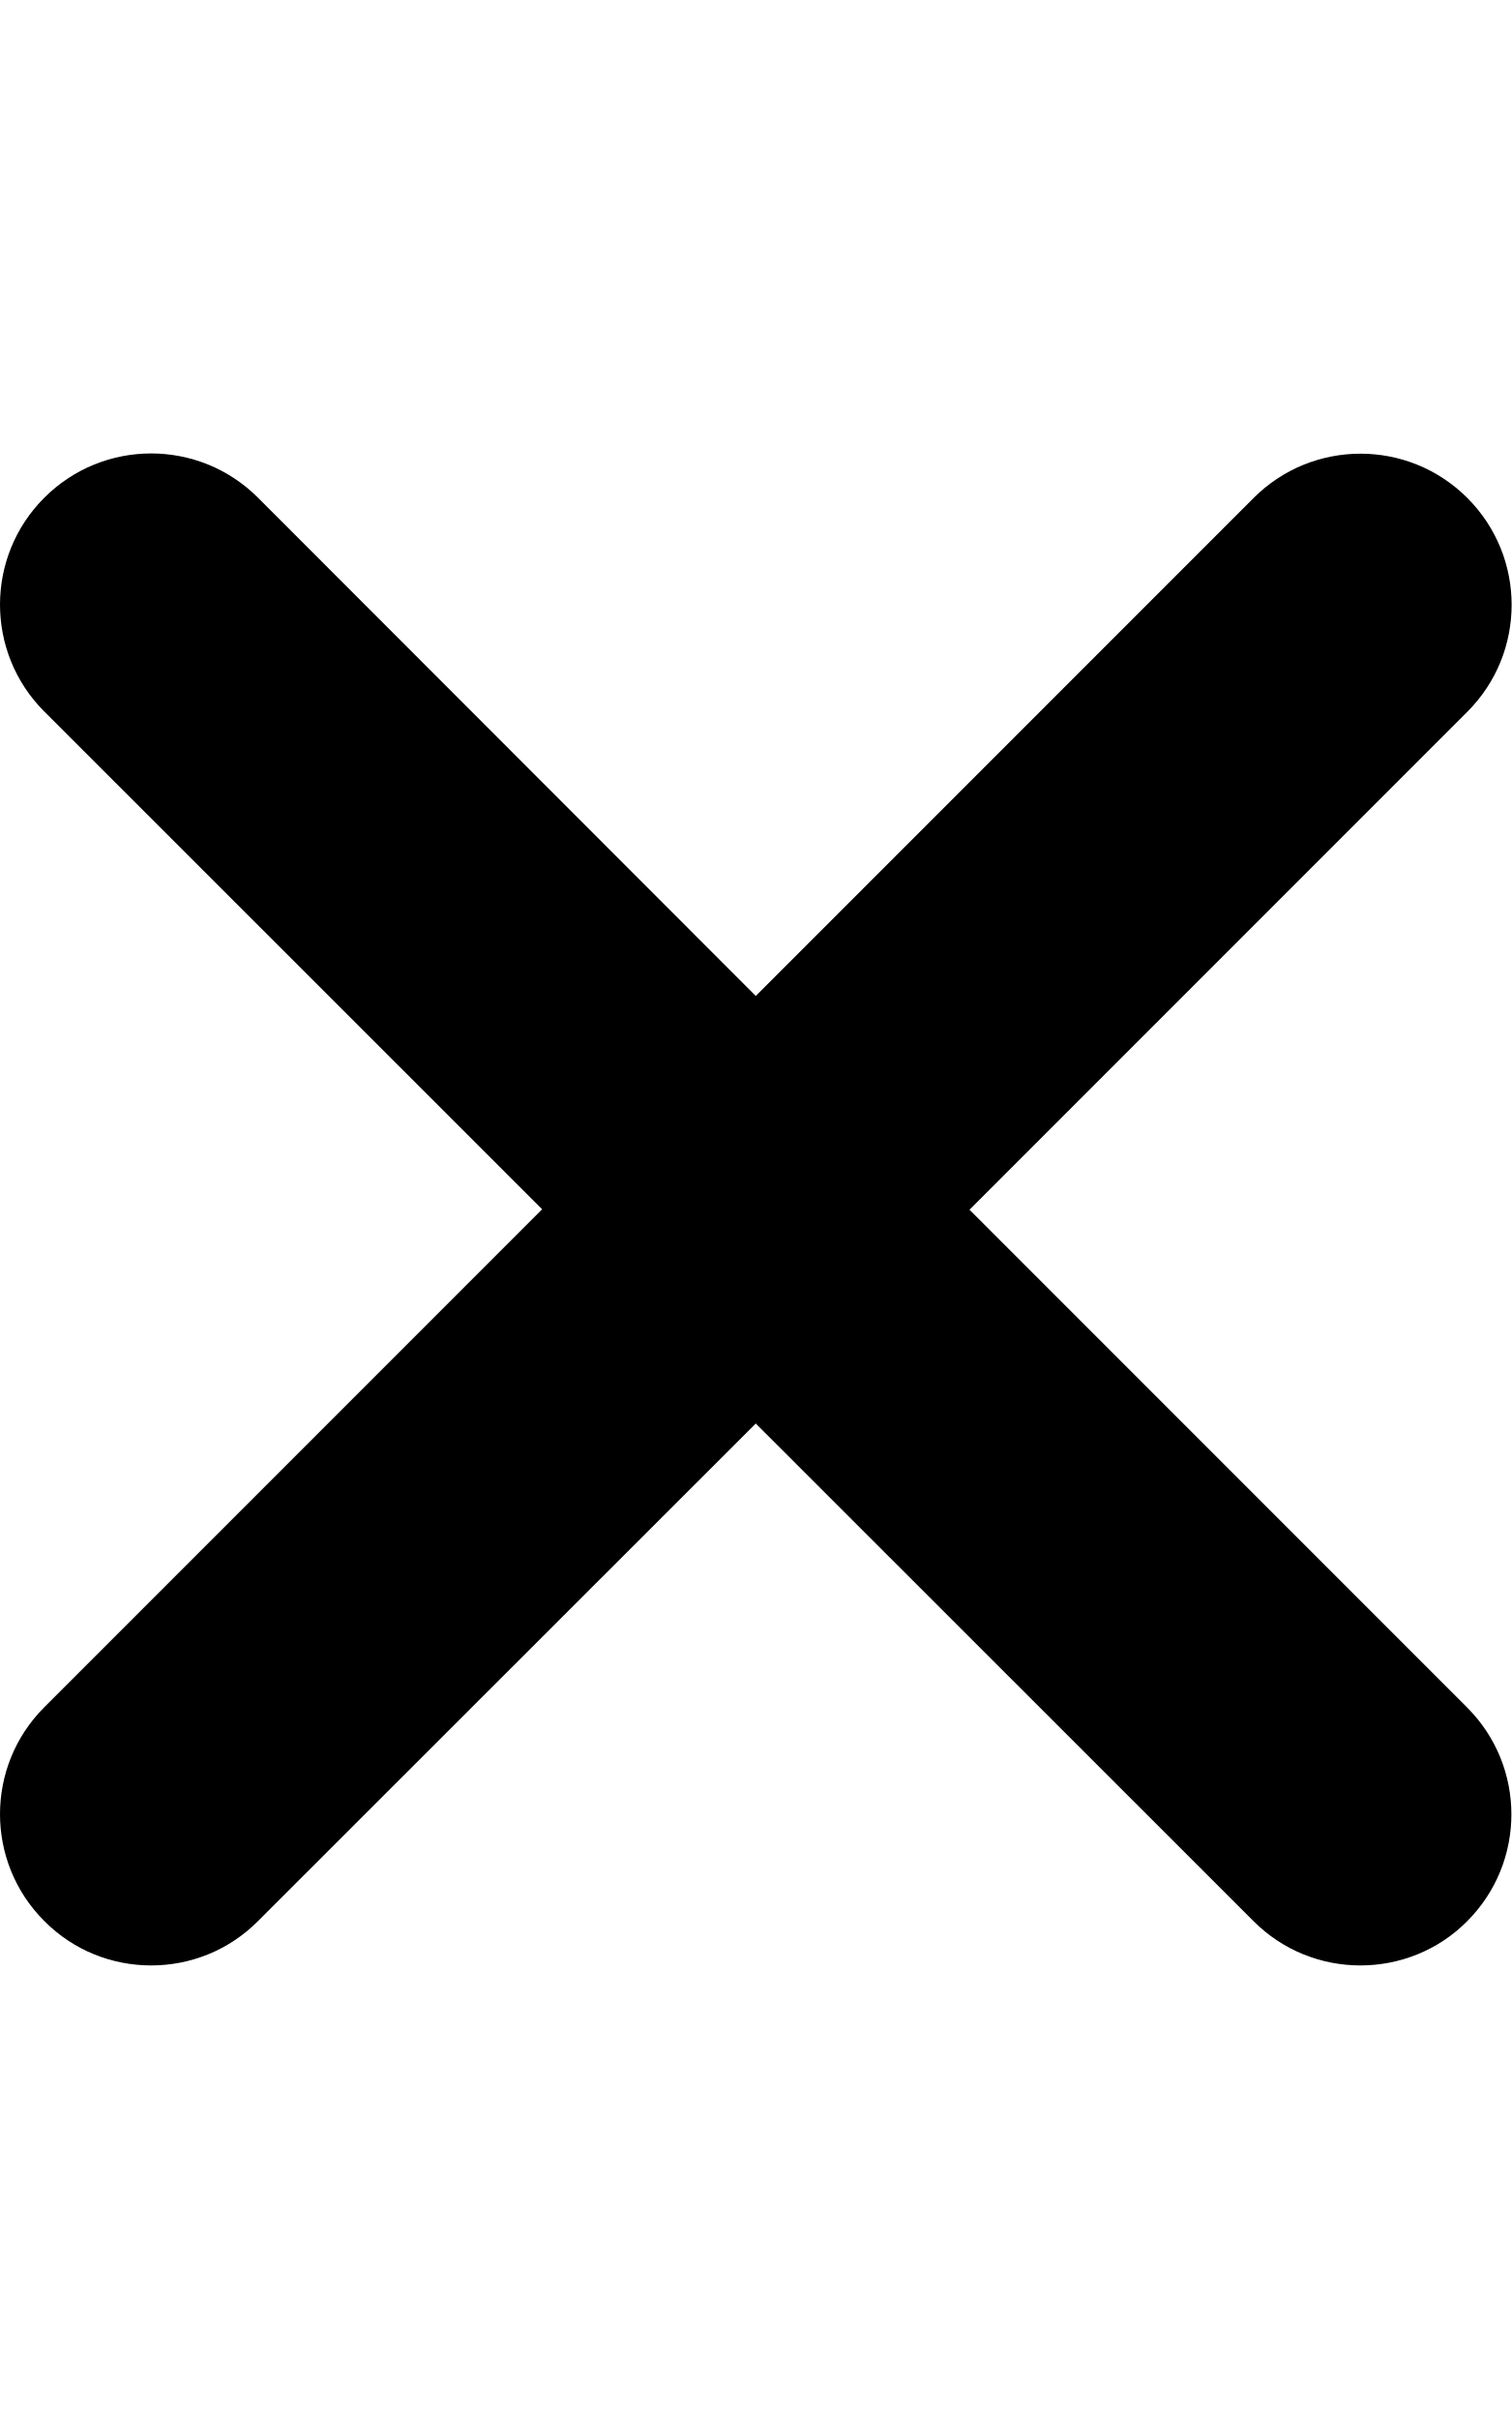
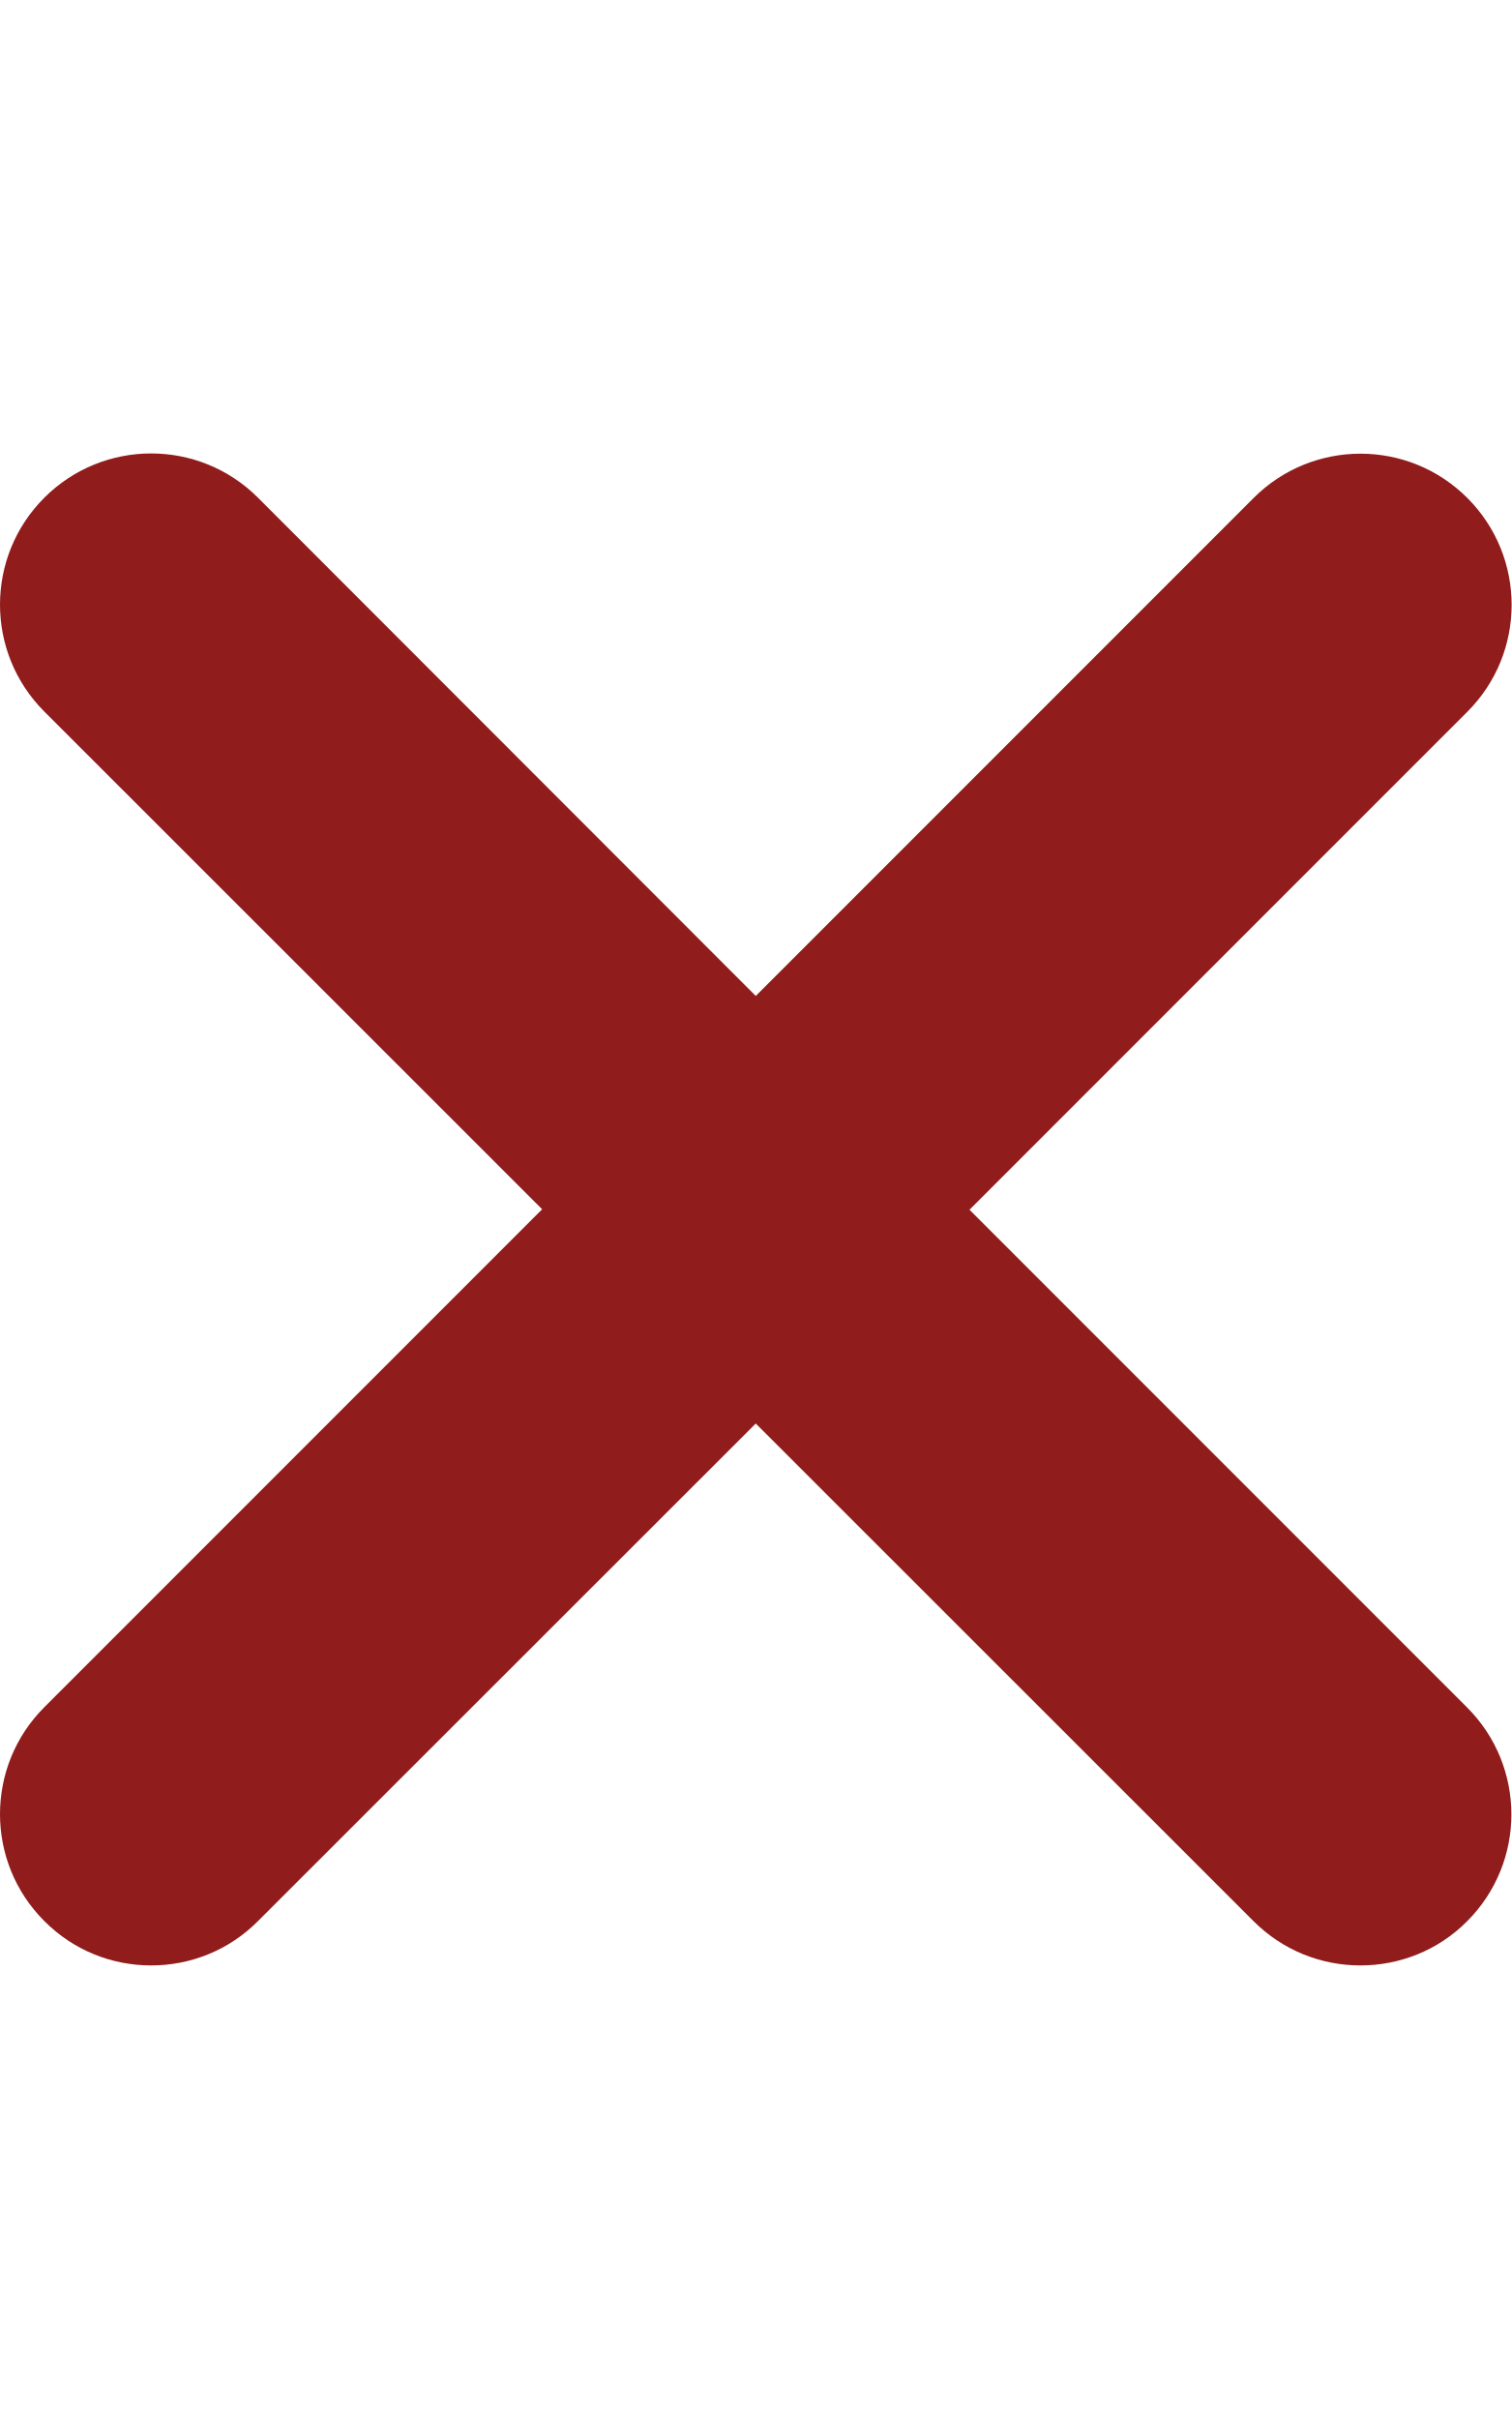
- <svg xmlns="http://www.w3.org/2000/svg" viewBox="0 0 320 512">
+ <svg xmlns="http://www.w3.org/2000/svg" viewBox="0 0 320 512" fill="#901c1c">
  <path d="M310.6 361.4c12.5 12.5 12.5 32.75 0 45.25C304.4 412.9 296.2 416 288 416s-16.38-3.125-22.62-9.375L160 301.3L54.63 406.6C48.38 412.9 40.19 416 32 416S15.63 412.9 9.375 406.6c-12.5-12.5-12.5-32.75 0-45.25l105.4-105.4L9.375 150.6c-12.5-12.5-12.5-32.75 0-45.25s32.75-12.5 45.25 0L160 210.8l105.4-105.4c12.5-12.5 32.75-12.5 45.25 0s12.5 32.75 0 45.25l-105.4 105.4L310.6 361.4z" />
</svg>
